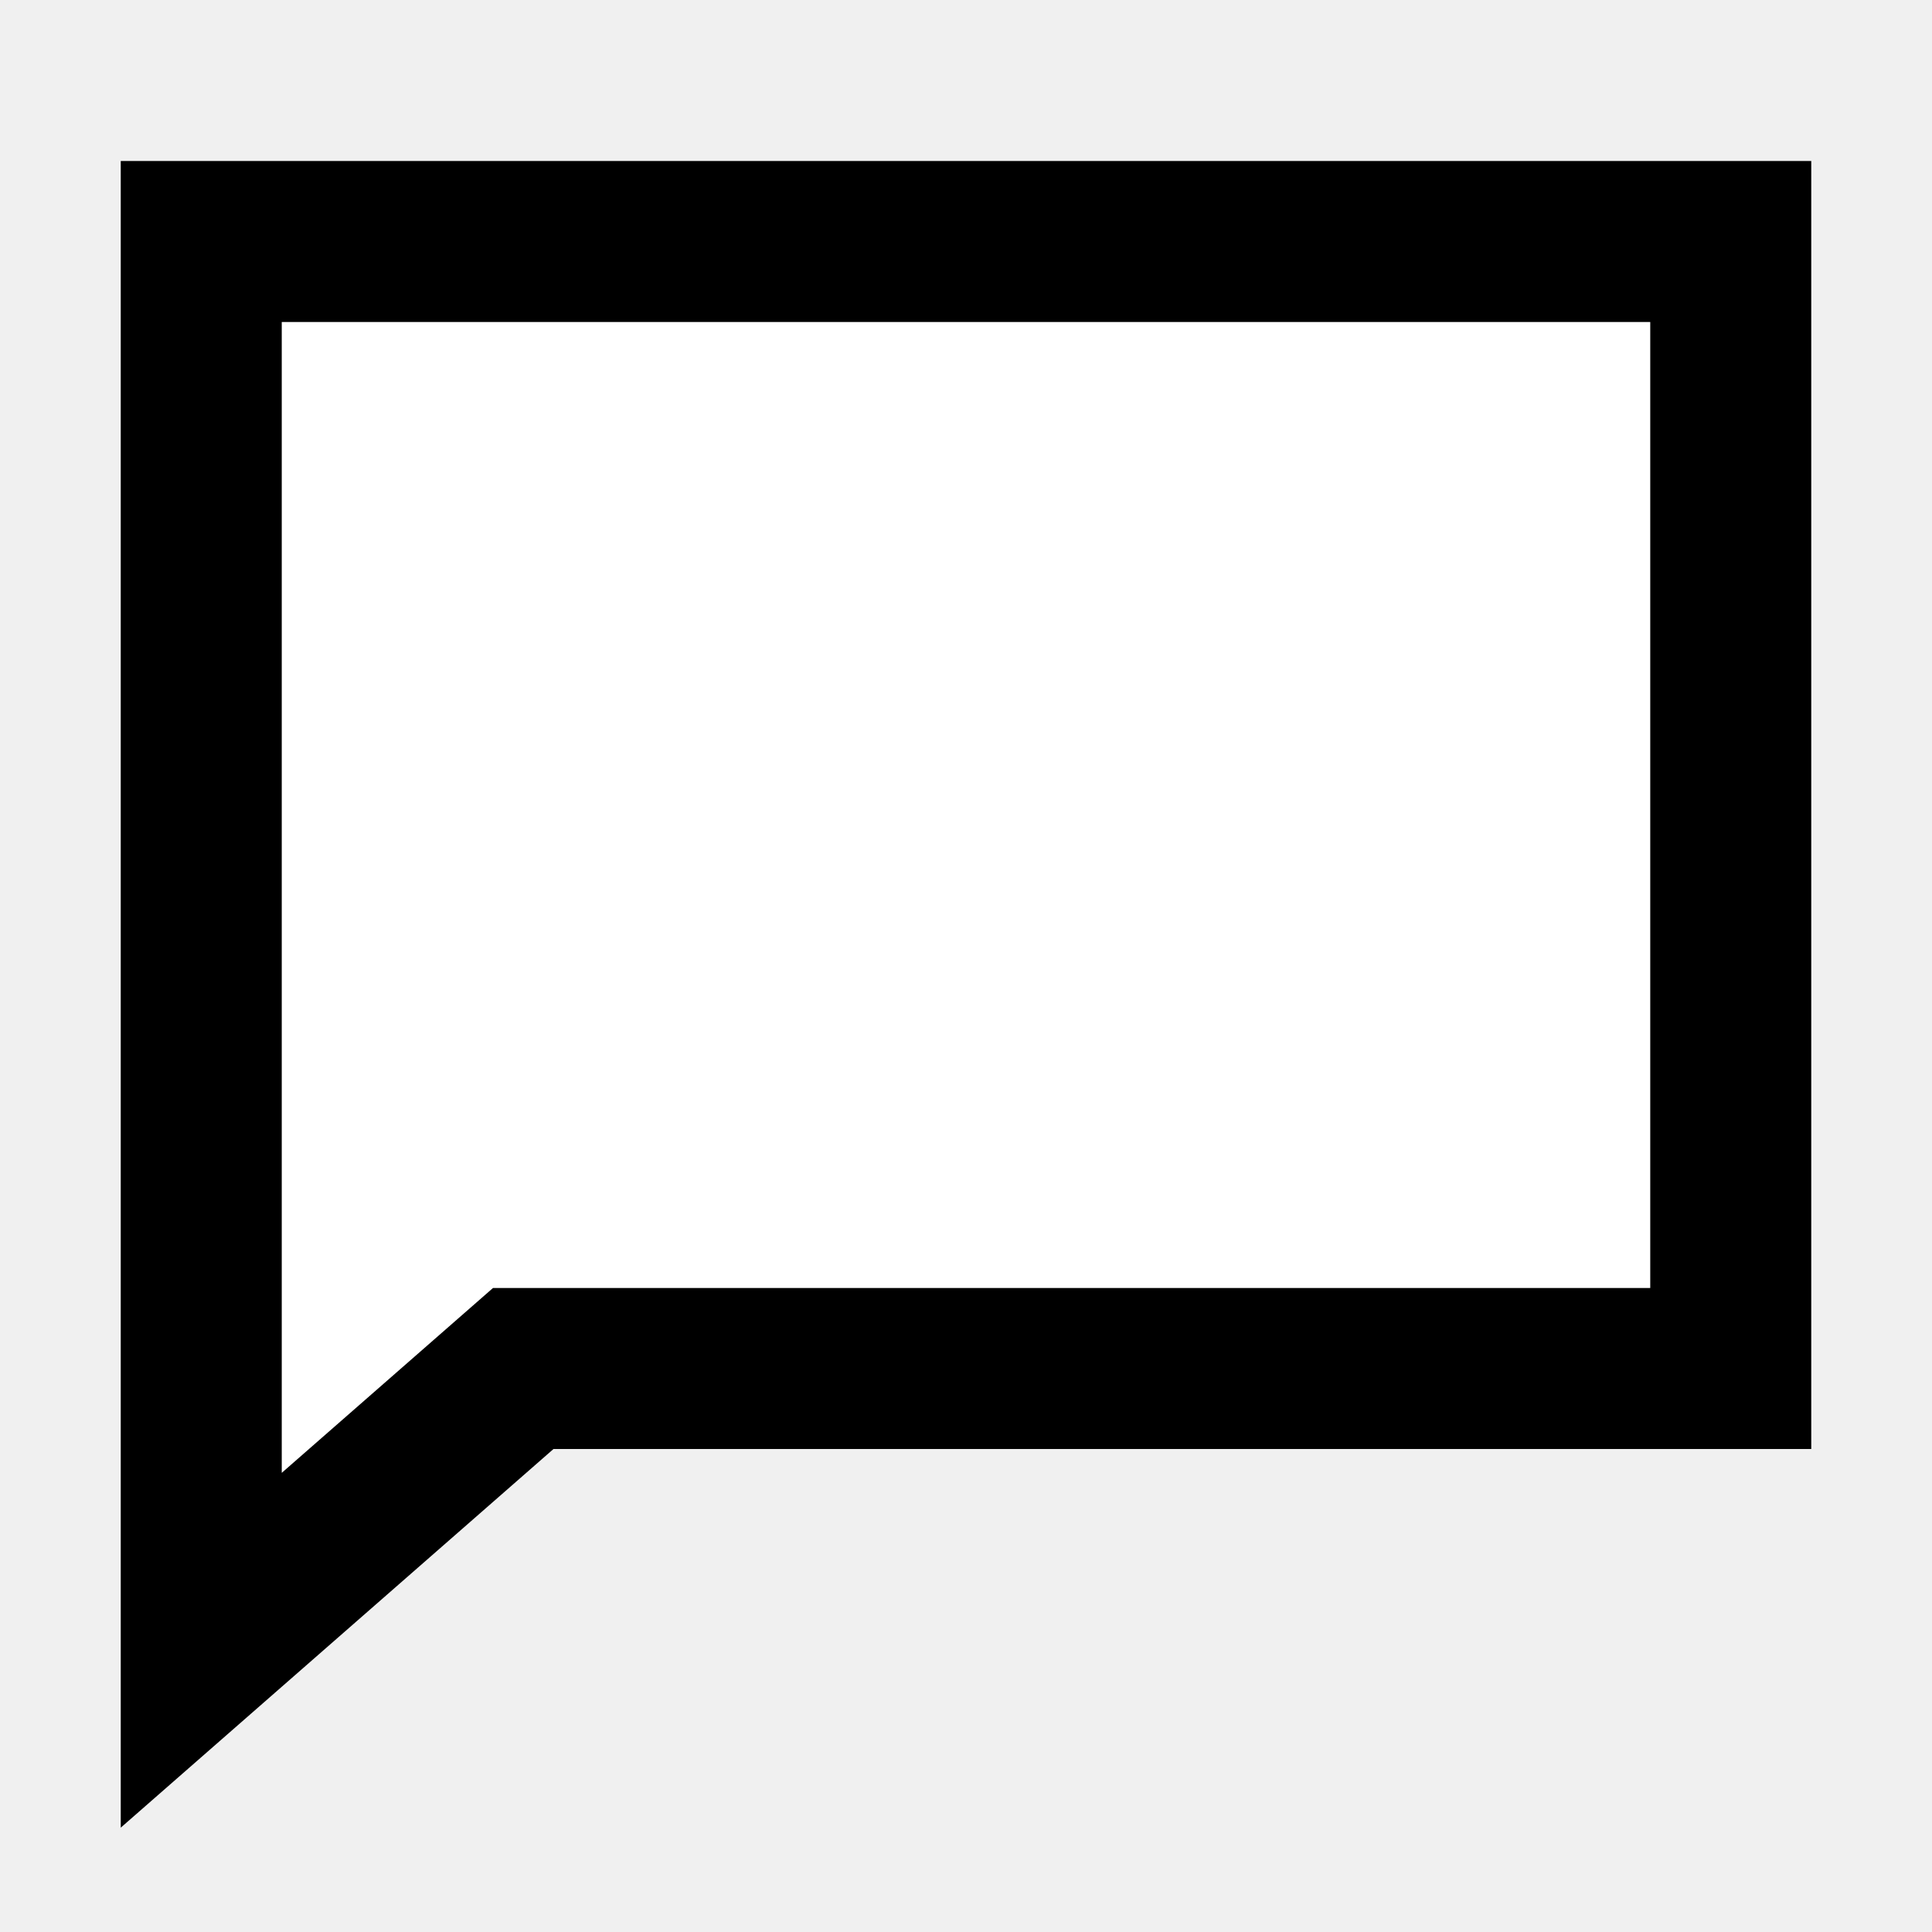
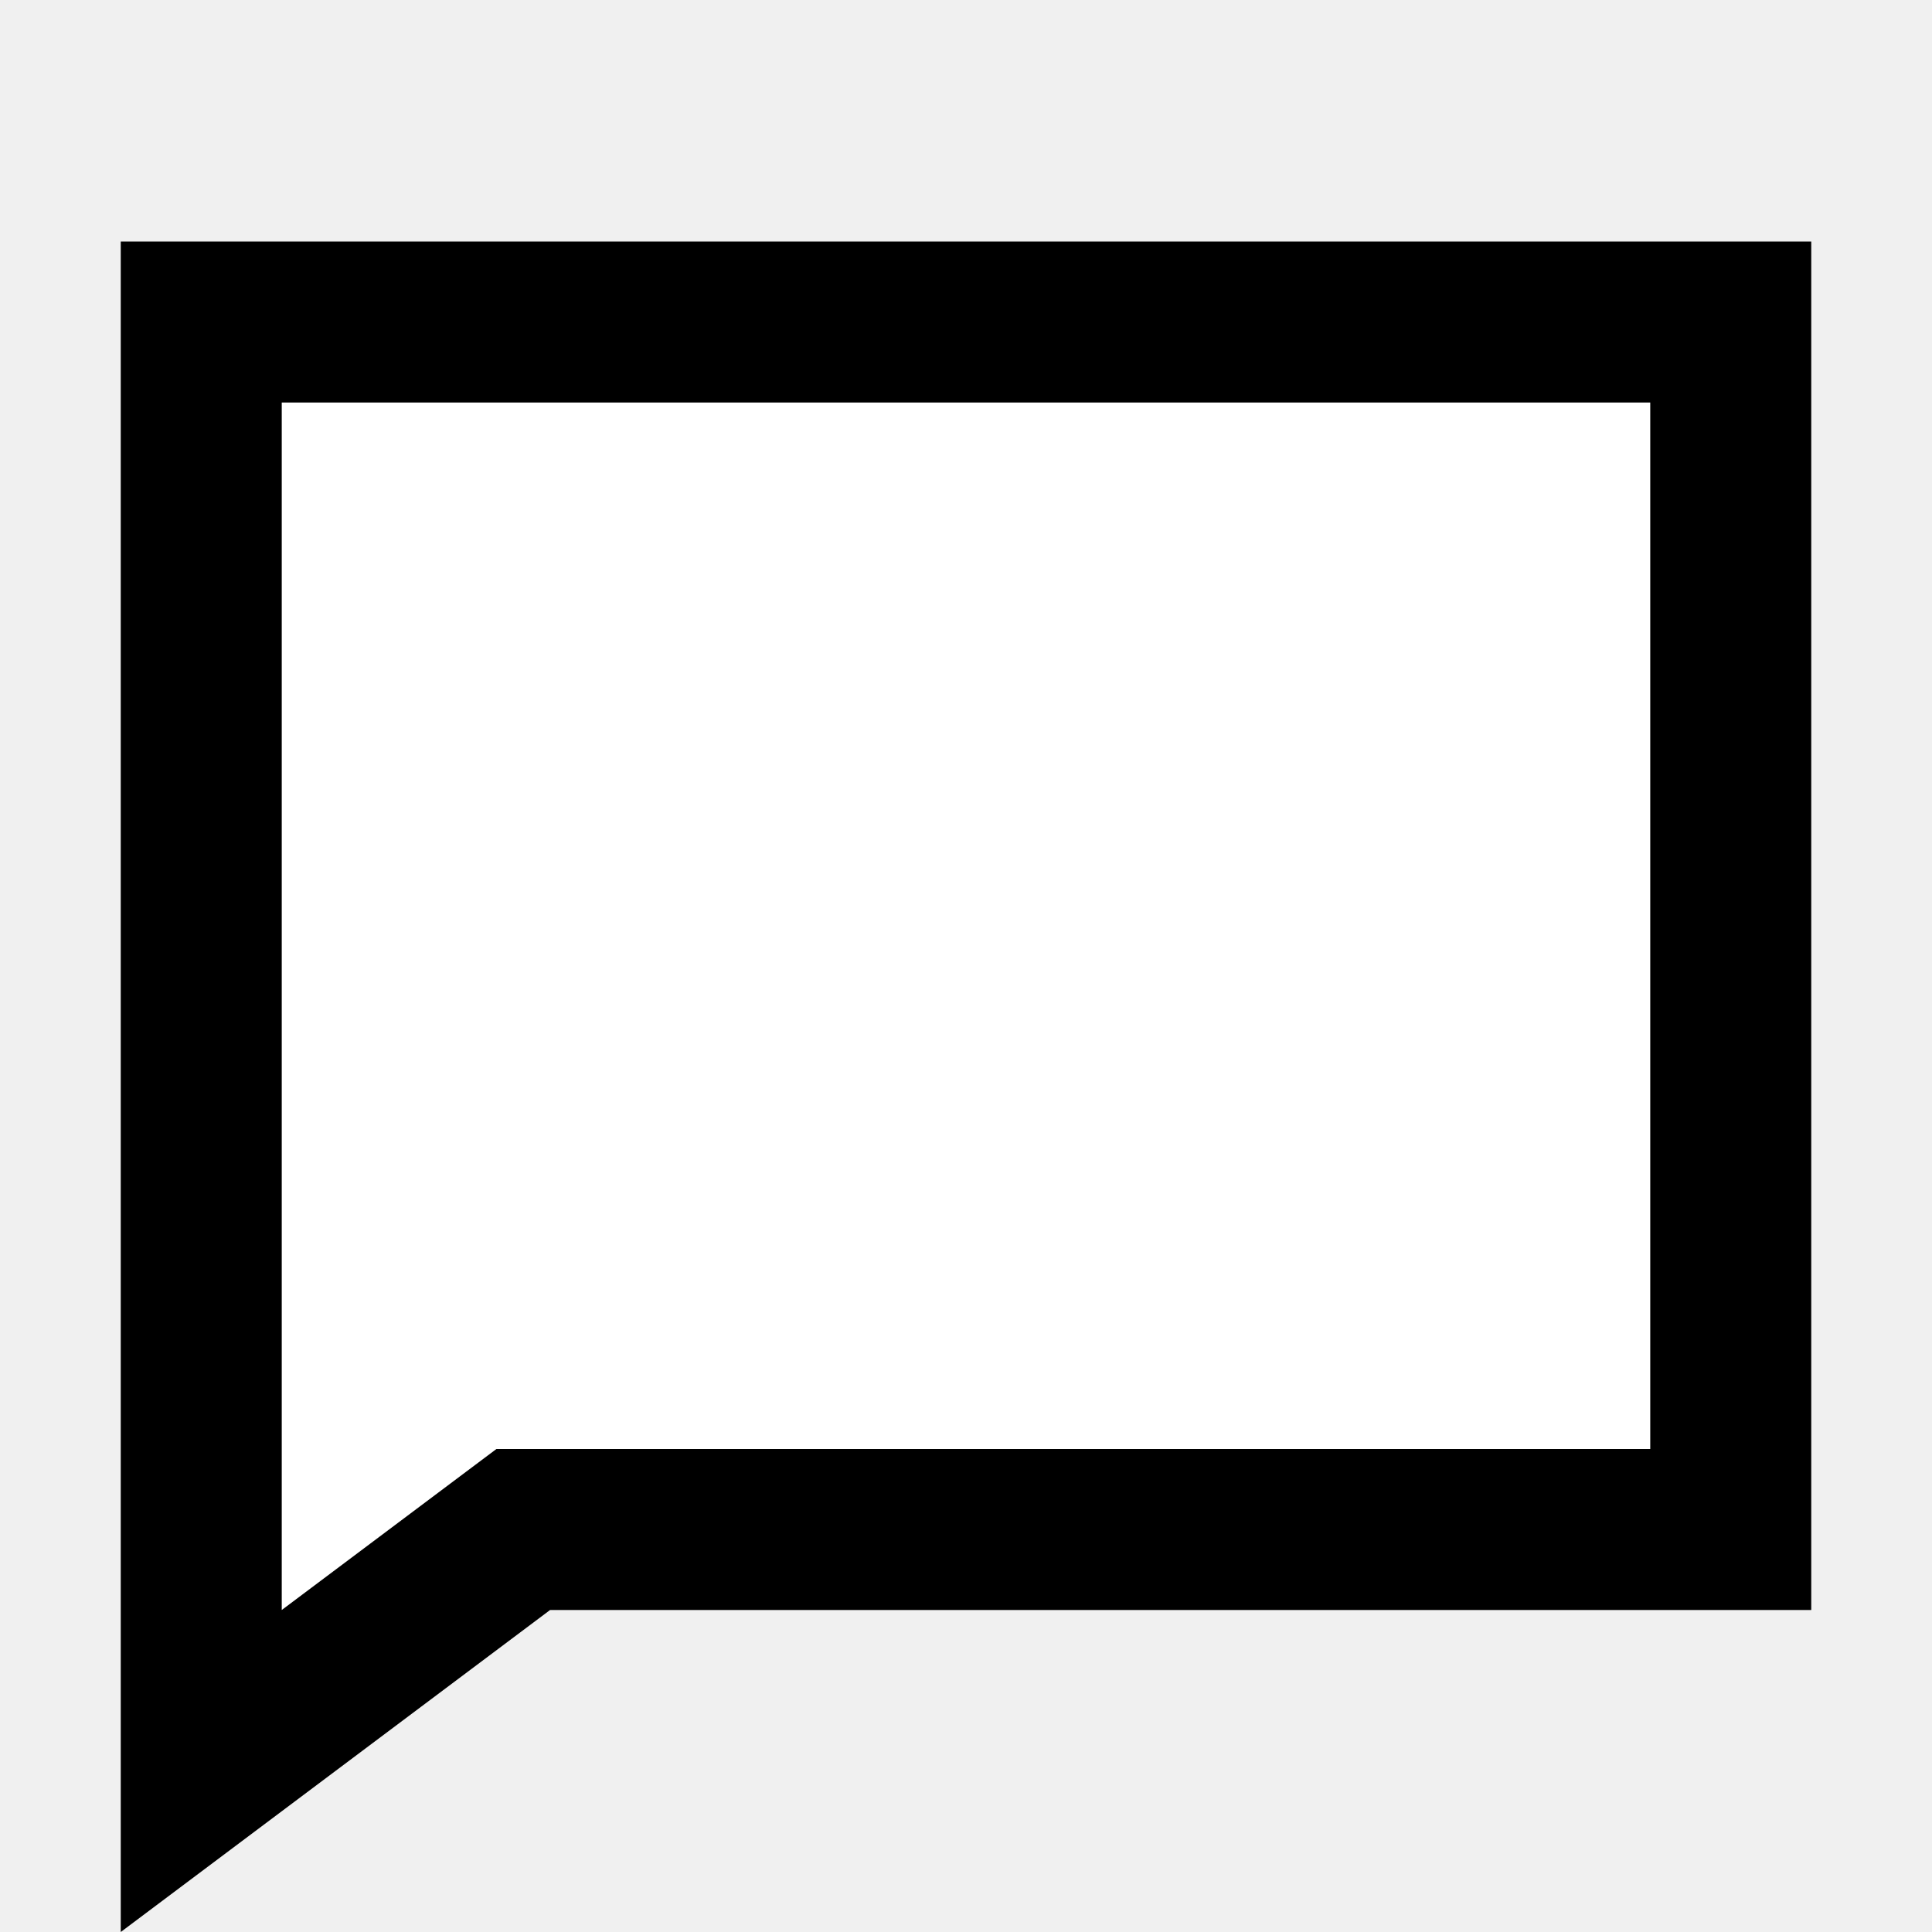
<svg xmlns="http://www.w3.org/2000/svg" width="24" height="24" viewBox="0 0 24 24" fill="none">
  <g id="chat">
-     <path id="fill1" d="M2.5 3H21.5V17H6.5L2.5 20.5V3Z" fill="white" />
-     <path id="stroke1" d="M2.5 3H21.5V17H6.5L2.5 20.5V3Z" stroke="black" stroke-width="2" stroke-linecap="square" />
+     <path id="fill1" d="M2.5 4H21.5V19H6.5L2.5 22V4Z" fill="white" />
+     <path id="stroke1" d="M2.5 4H21.5V19H6.5L2.5 22V4Z" stroke="black" stroke-width="2" stroke-linecap="square" />
  </g>
</svg>
